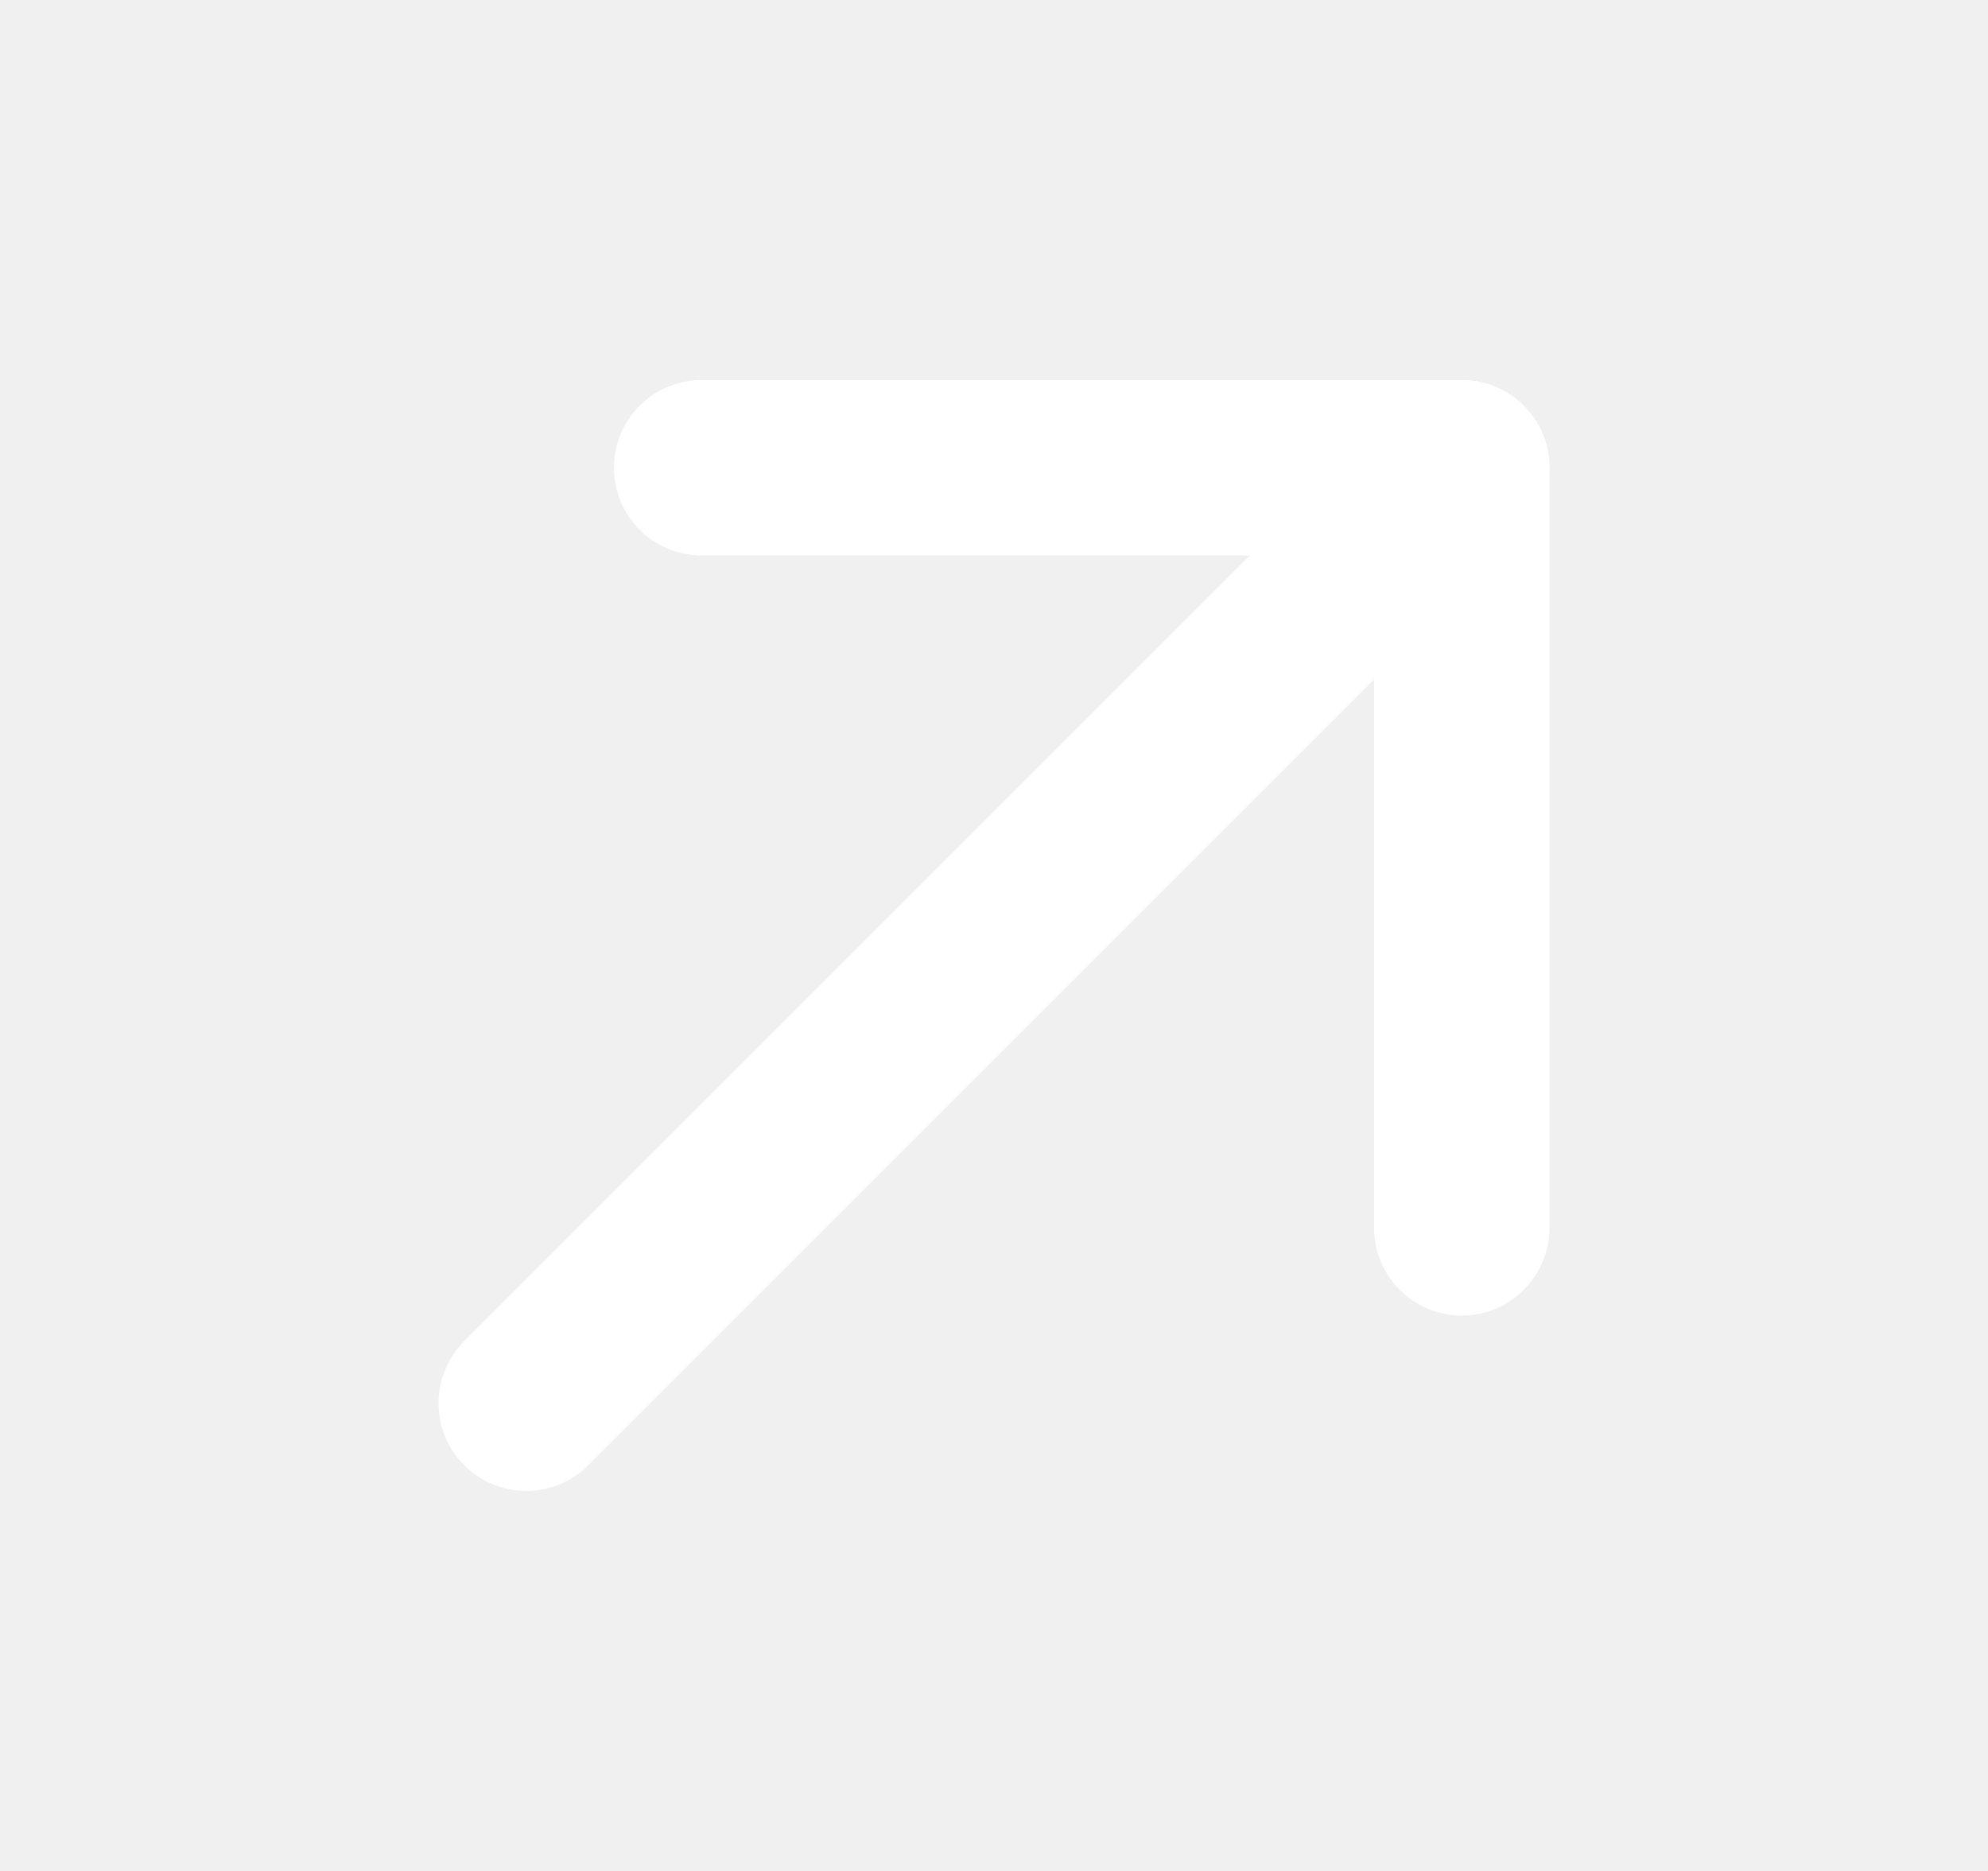
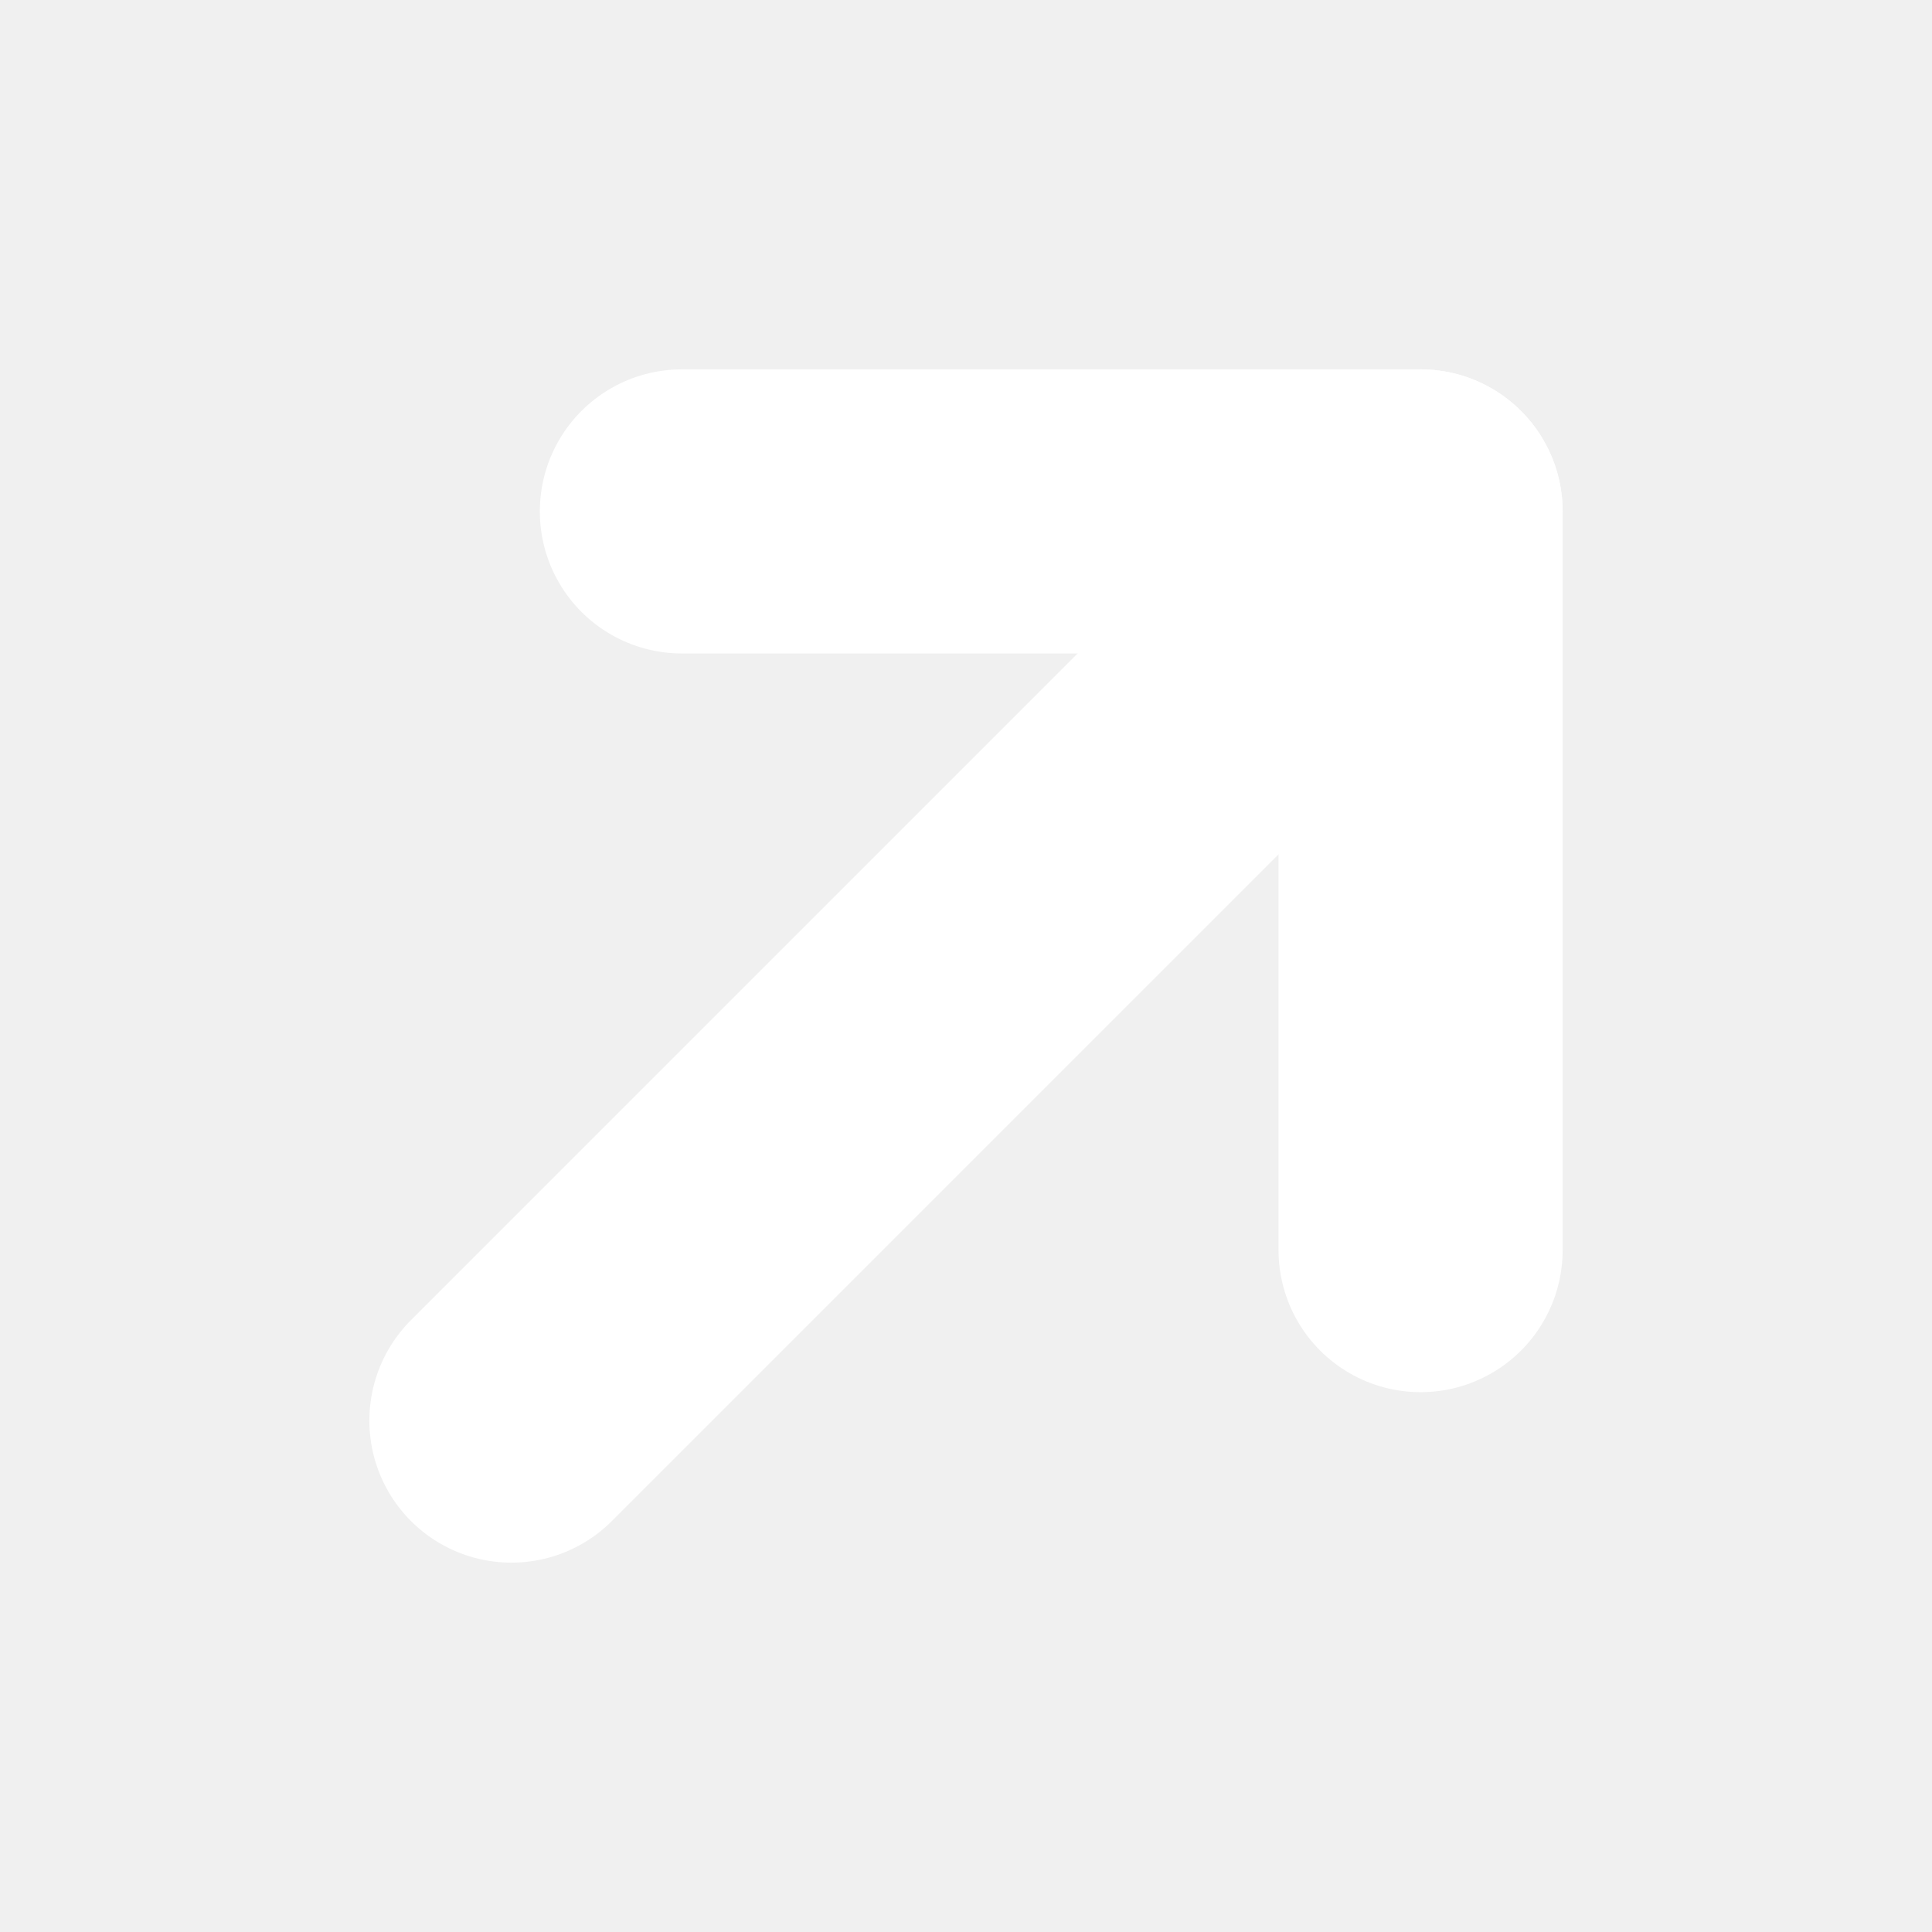
- <svg xmlns="http://www.w3.org/2000/svg" width="17" height="16" viewBox="0 0 17 16" fill="none">
-   <path d="M4.5 12L12.5 4" stroke="white" stroke-width="1.5" stroke-linecap="round" stroke-linejoin="round" />
-   <path d="M6 4H12.5V10.5" stroke="white" stroke-width="1.5" stroke-linecap="round" stroke-linejoin="round" />
+ <svg xmlns="http://www.w3.org/2000/svg" width="20" height="20" viewBox="0 0 17 16" fill="none">
+   <path d="M4.5 12L12.5 4" stroke="white" stroke-width="2.5" stroke-linecap="round" stroke-linejoin="round" />
+   <path d="M6 4H12.5V10.5" stroke="white" stroke-width="2.5" stroke-linecap="round" stroke-linejoin="round" />
</svg>
